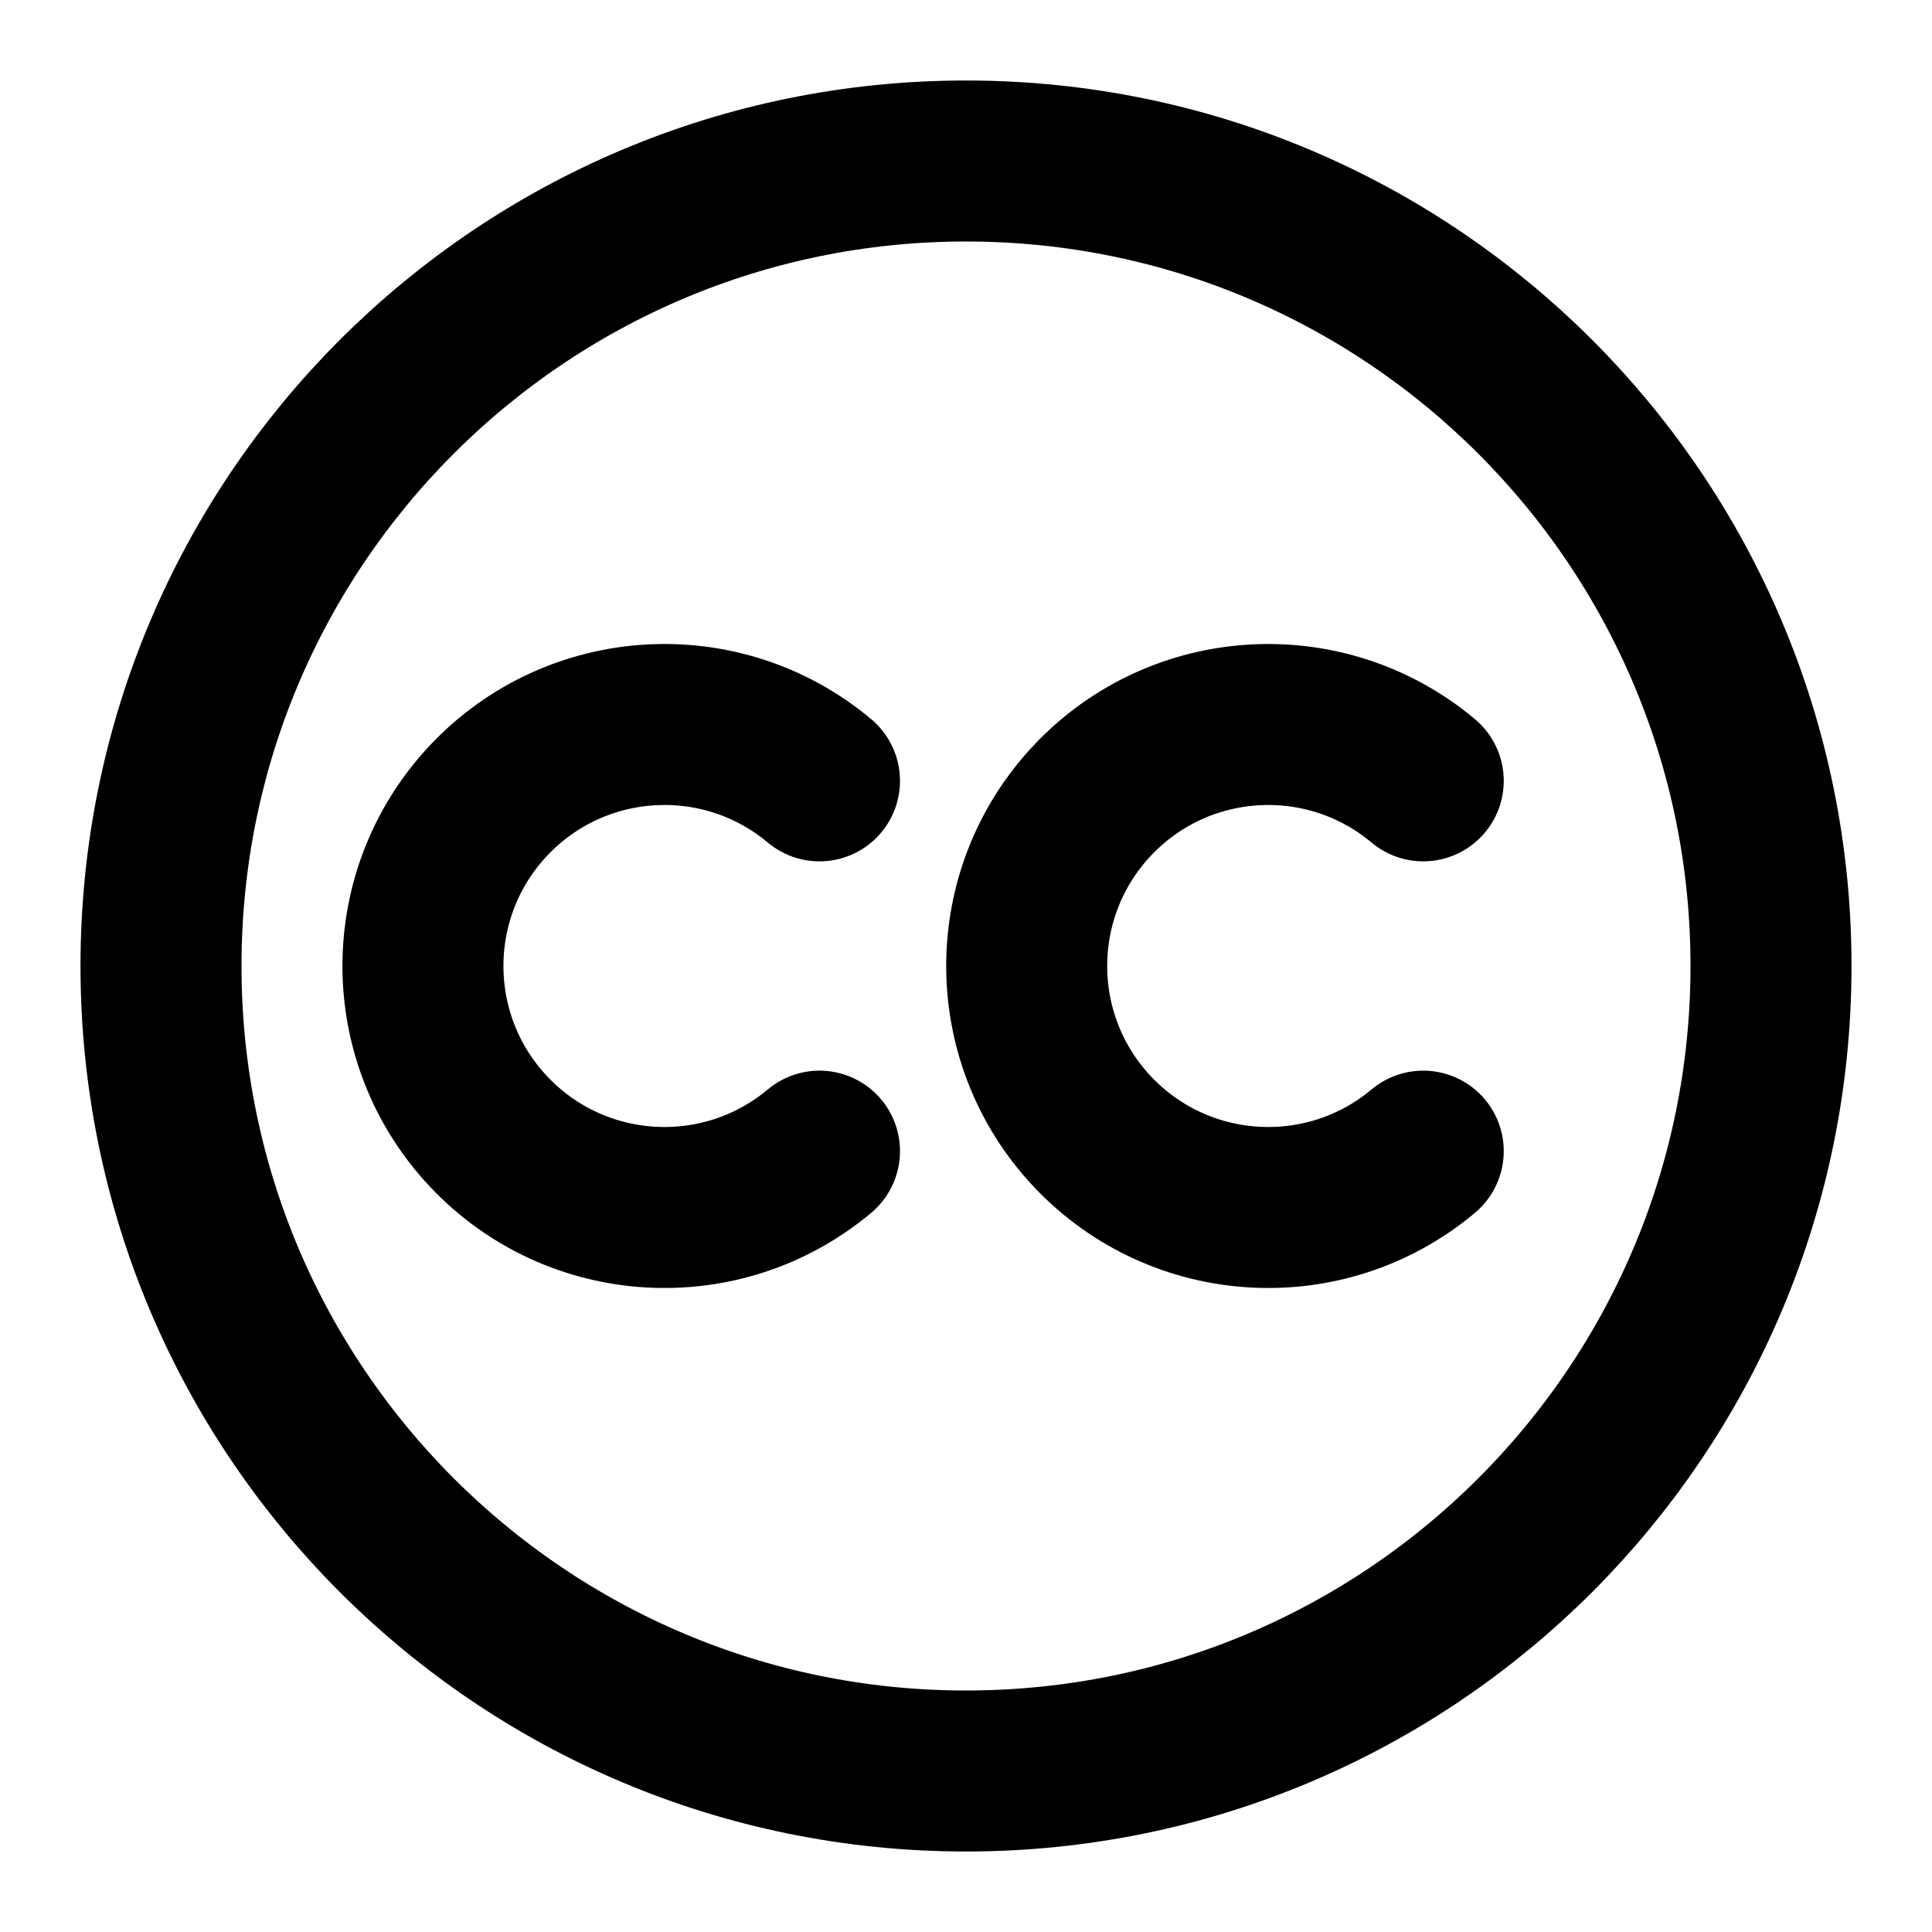
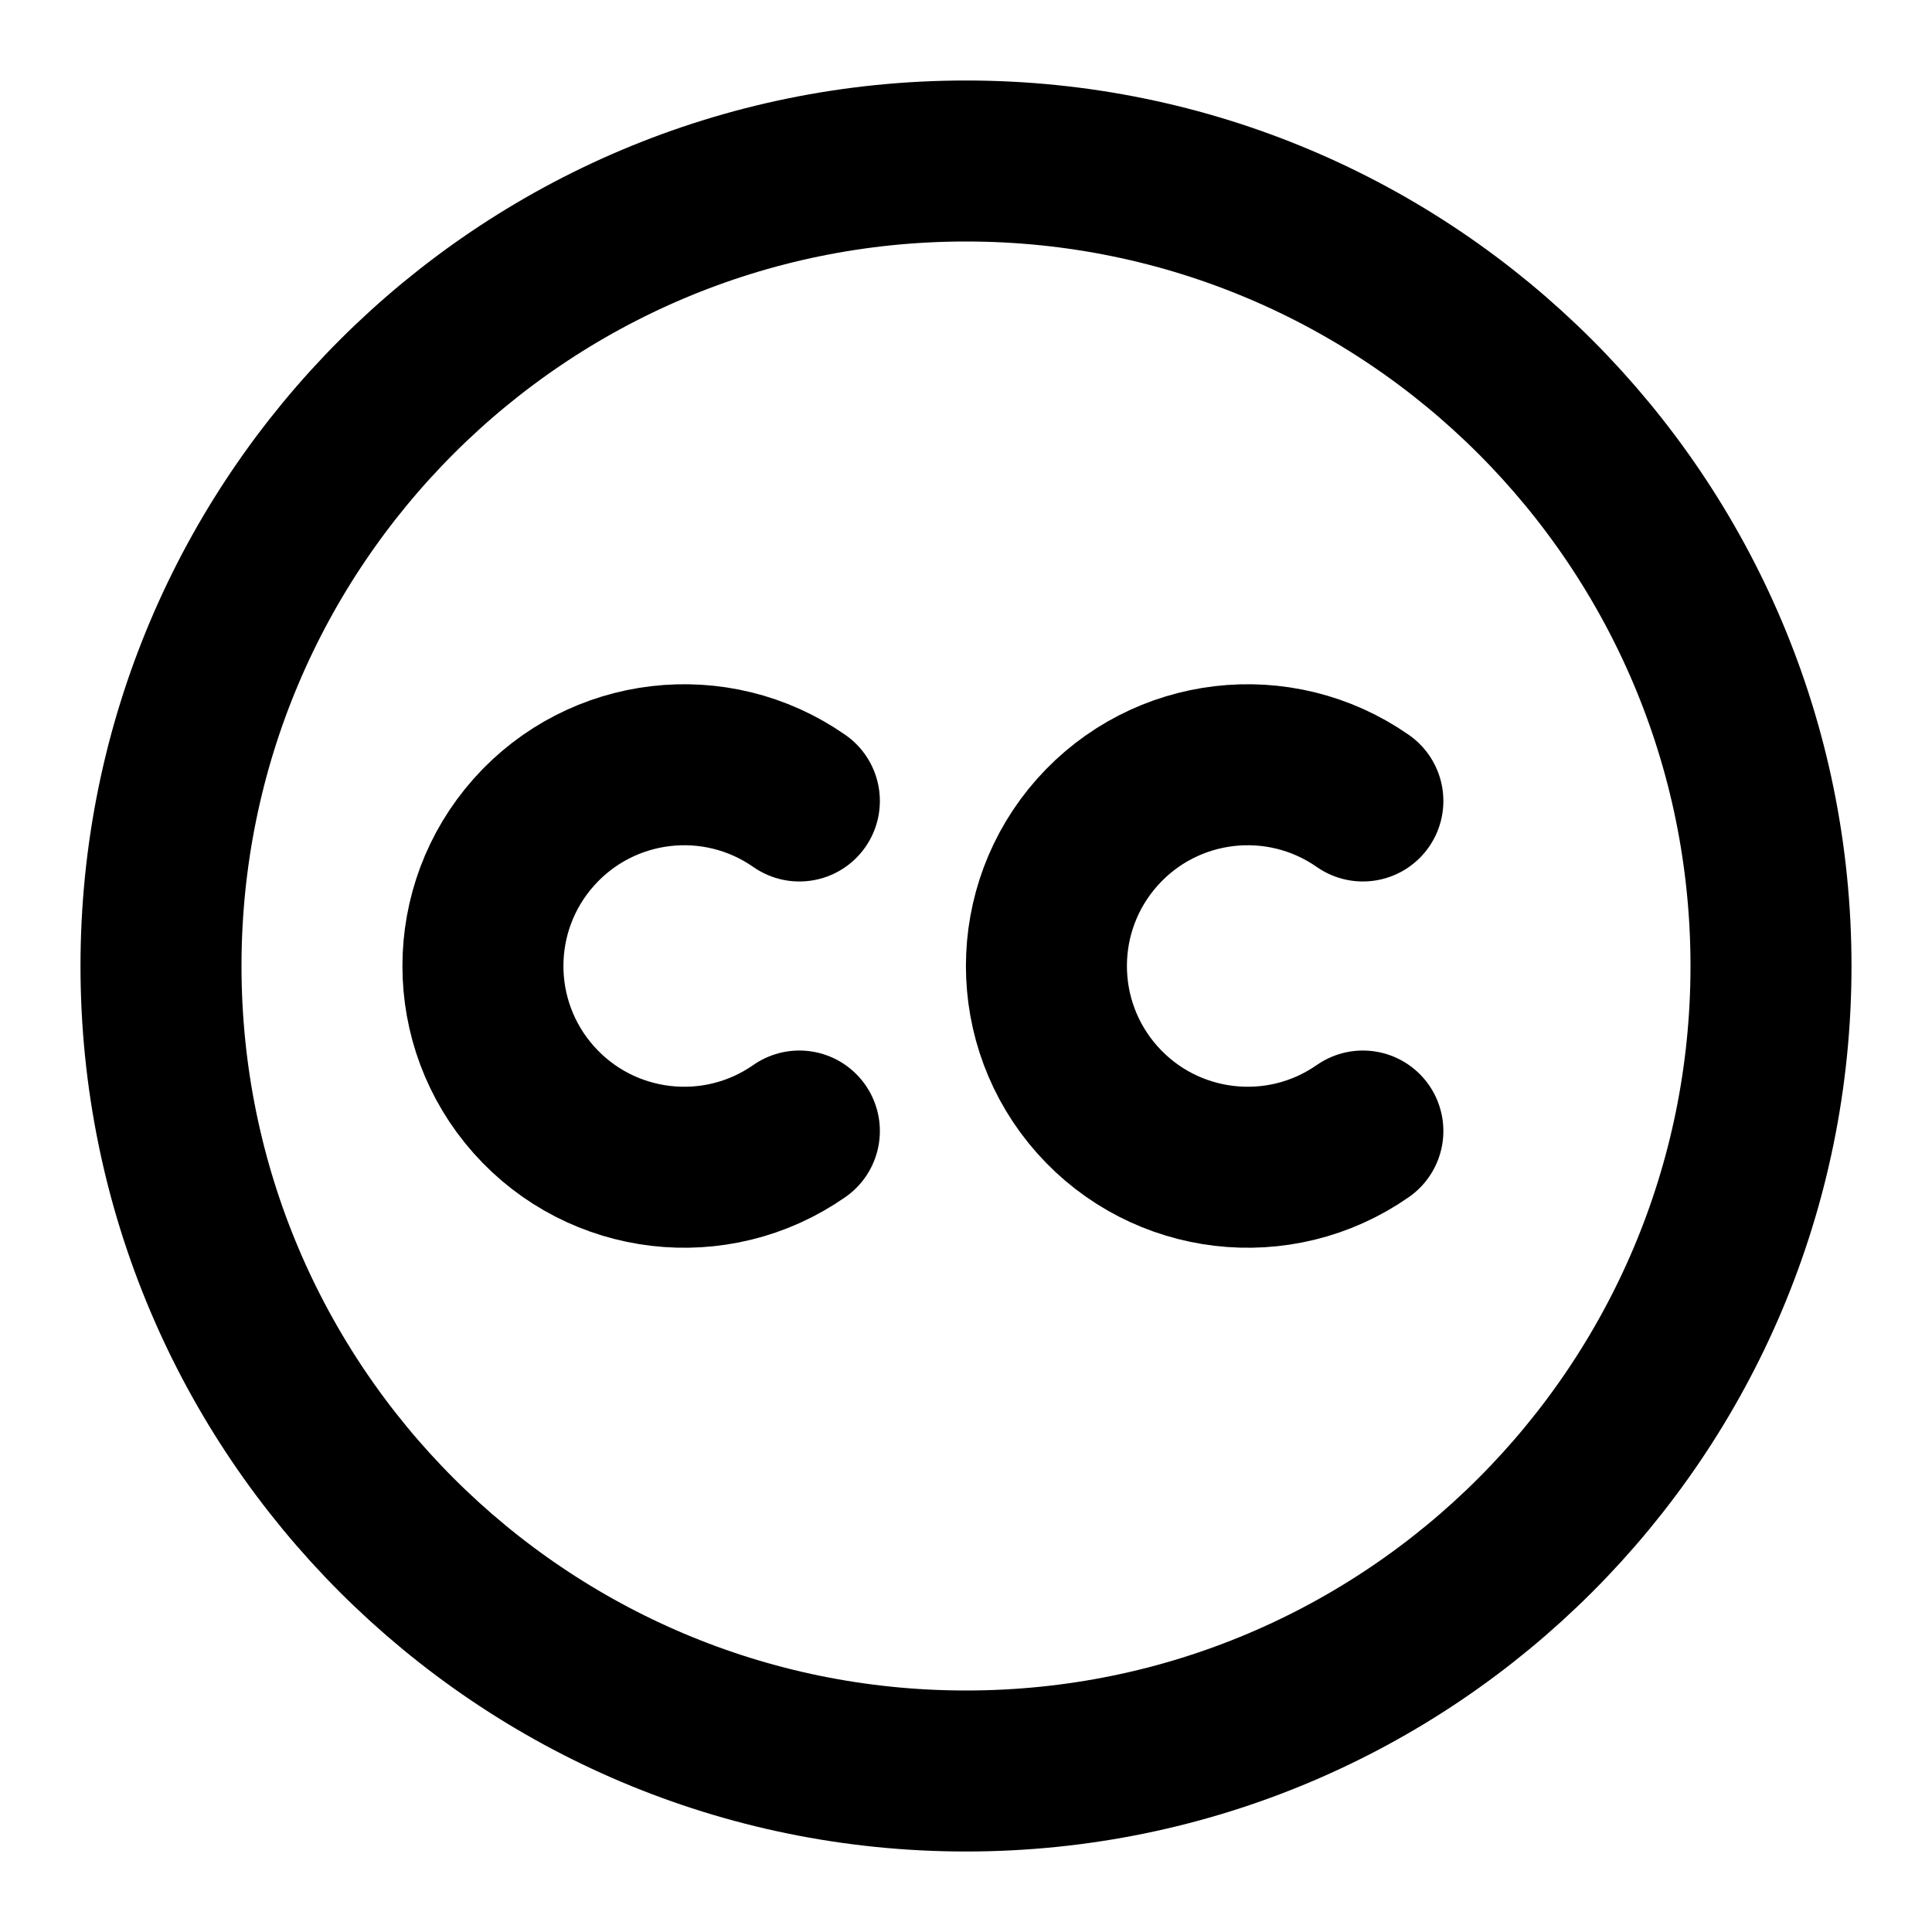
<svg xmlns="http://www.w3.org/2000/svg" width="24" height="24" viewBox="0 0 24 24" fill="none" stroke="currentColor" stroke-width="2" stroke-linecap="round" stroke-linejoin="round">
  <circle cx="12" cy="12" r="10" />
-   <path d="M10.18 9.7a3 3 0 1 0 0 4.6" />
-   <path d="M17.68 9.7a3 3 0 1 0 0 4.6" />
+   <path d="M9.93 9.95a2.5 2.5 0 1 0 0 4.1" />
+   <path d="M16.93 9.95a2.5 2.5 0 1 0 0 4.1" />
</svg>
